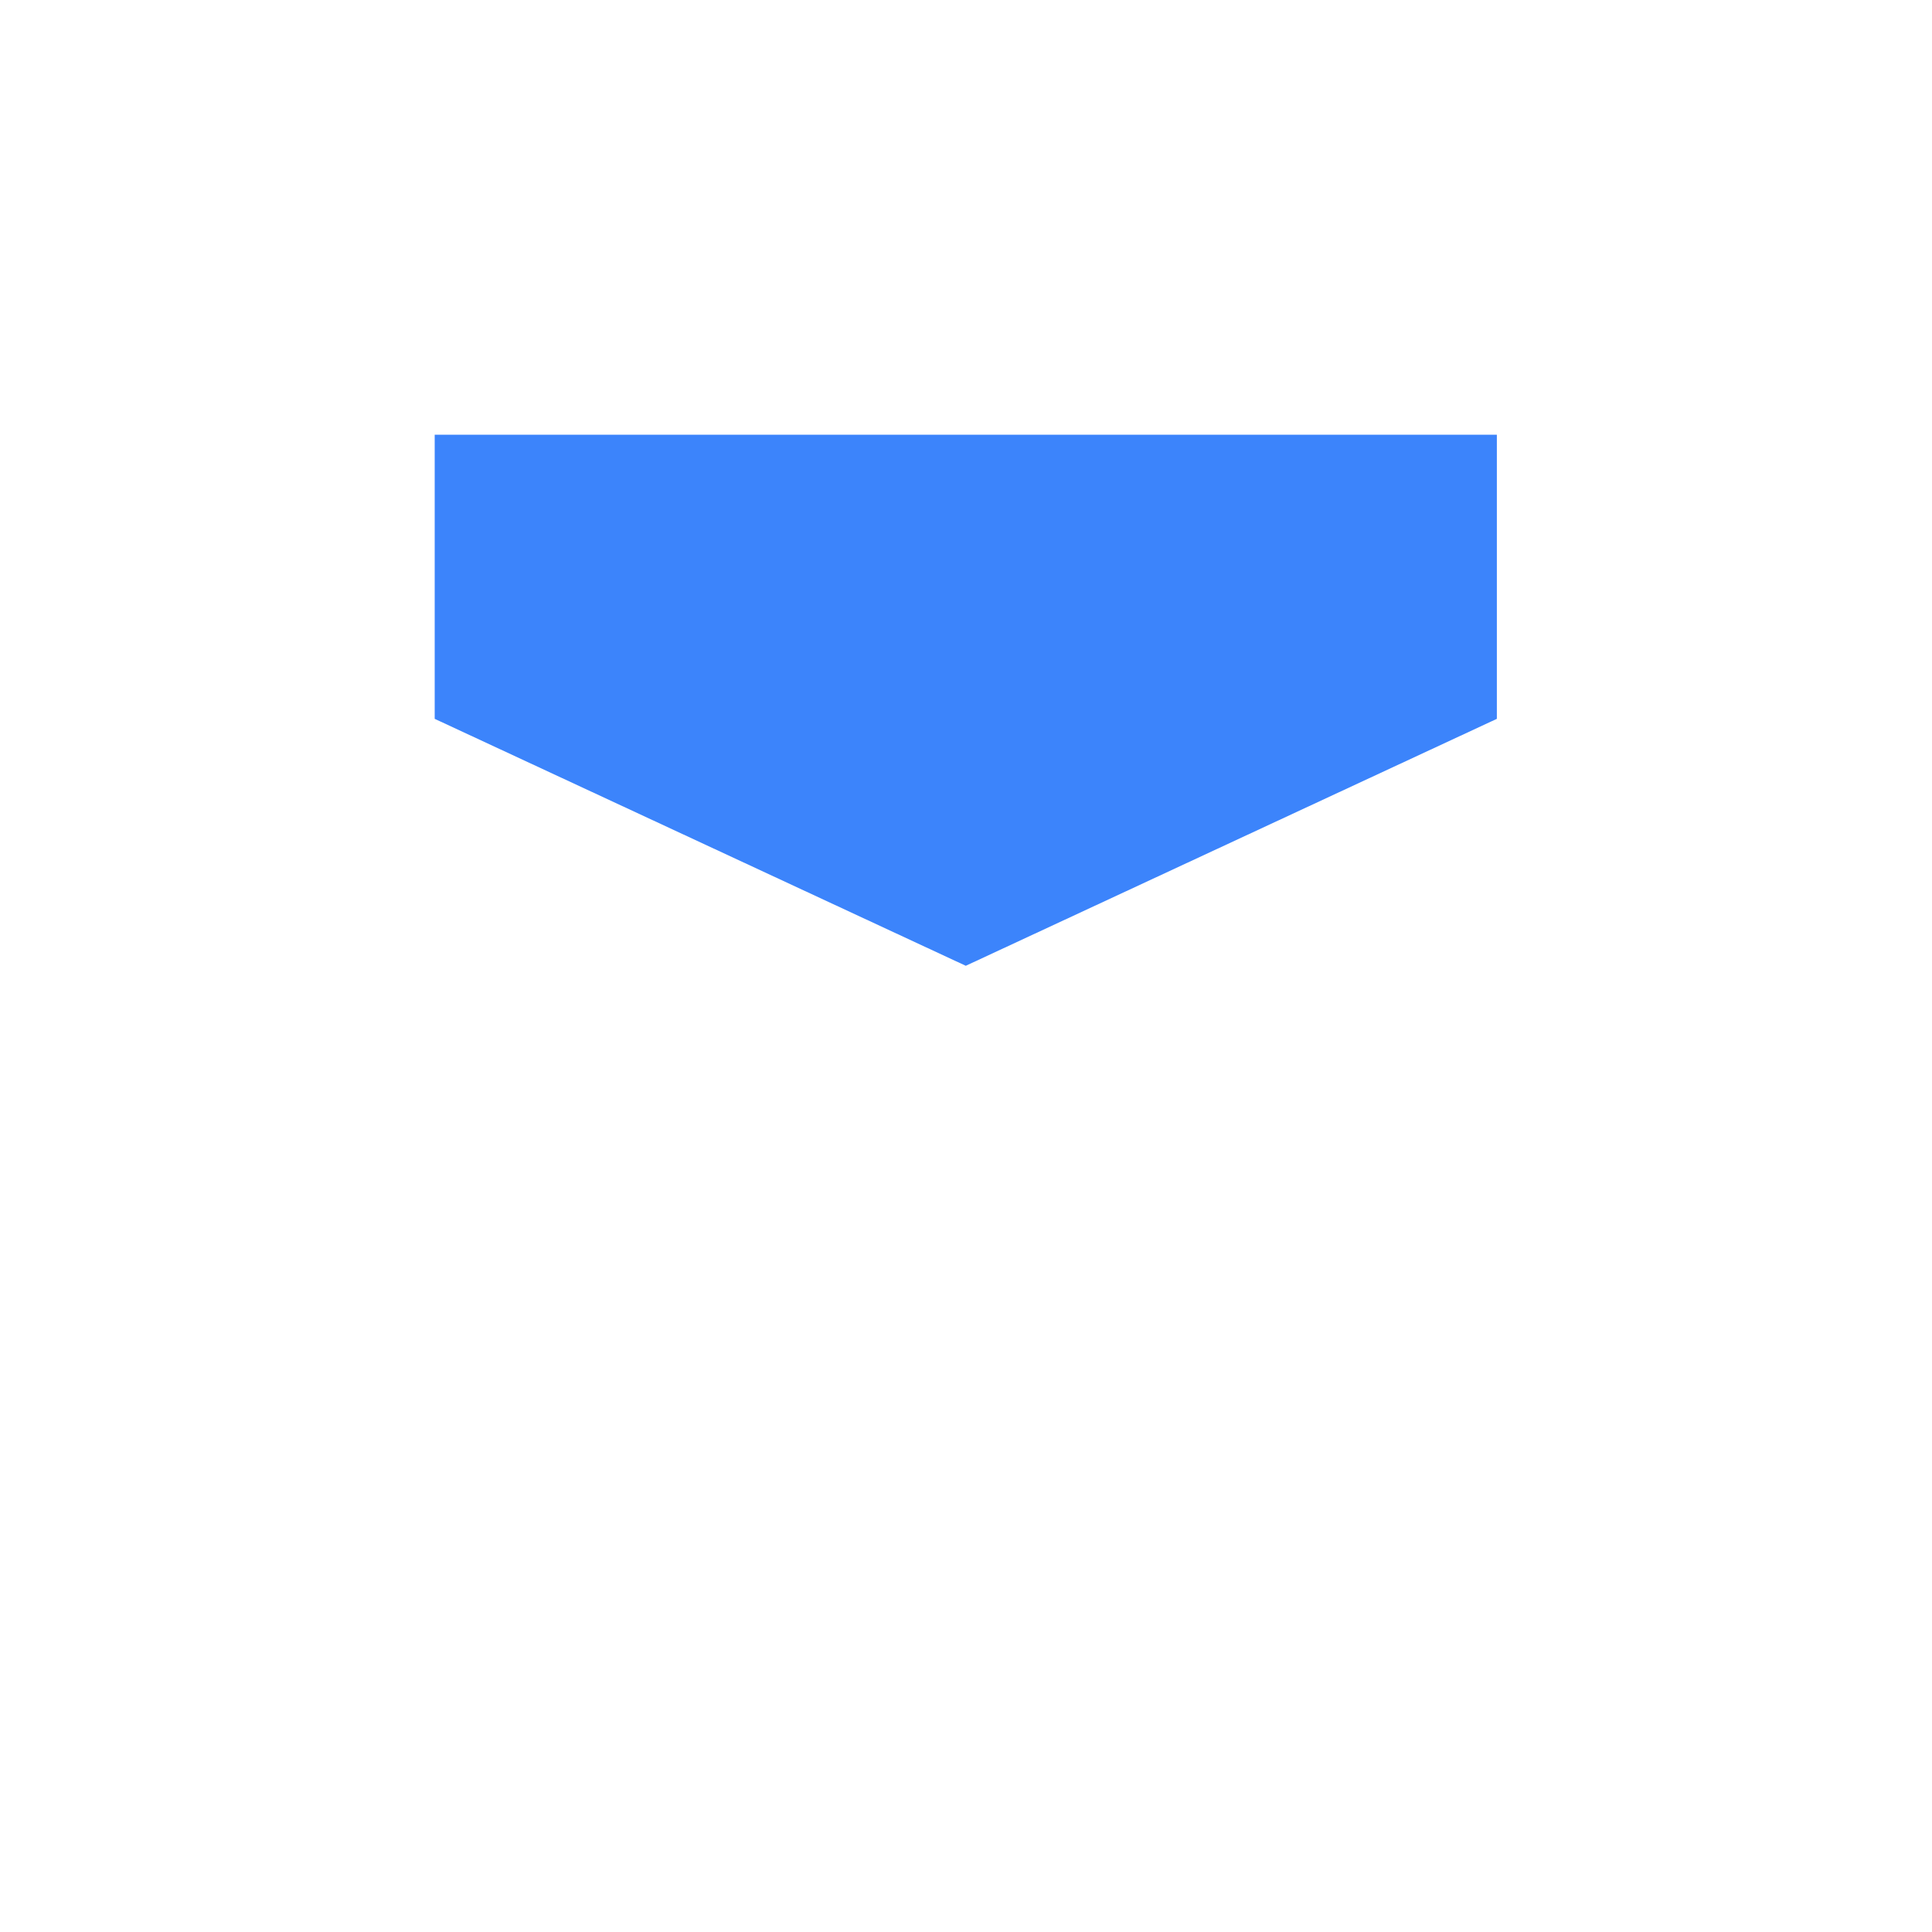
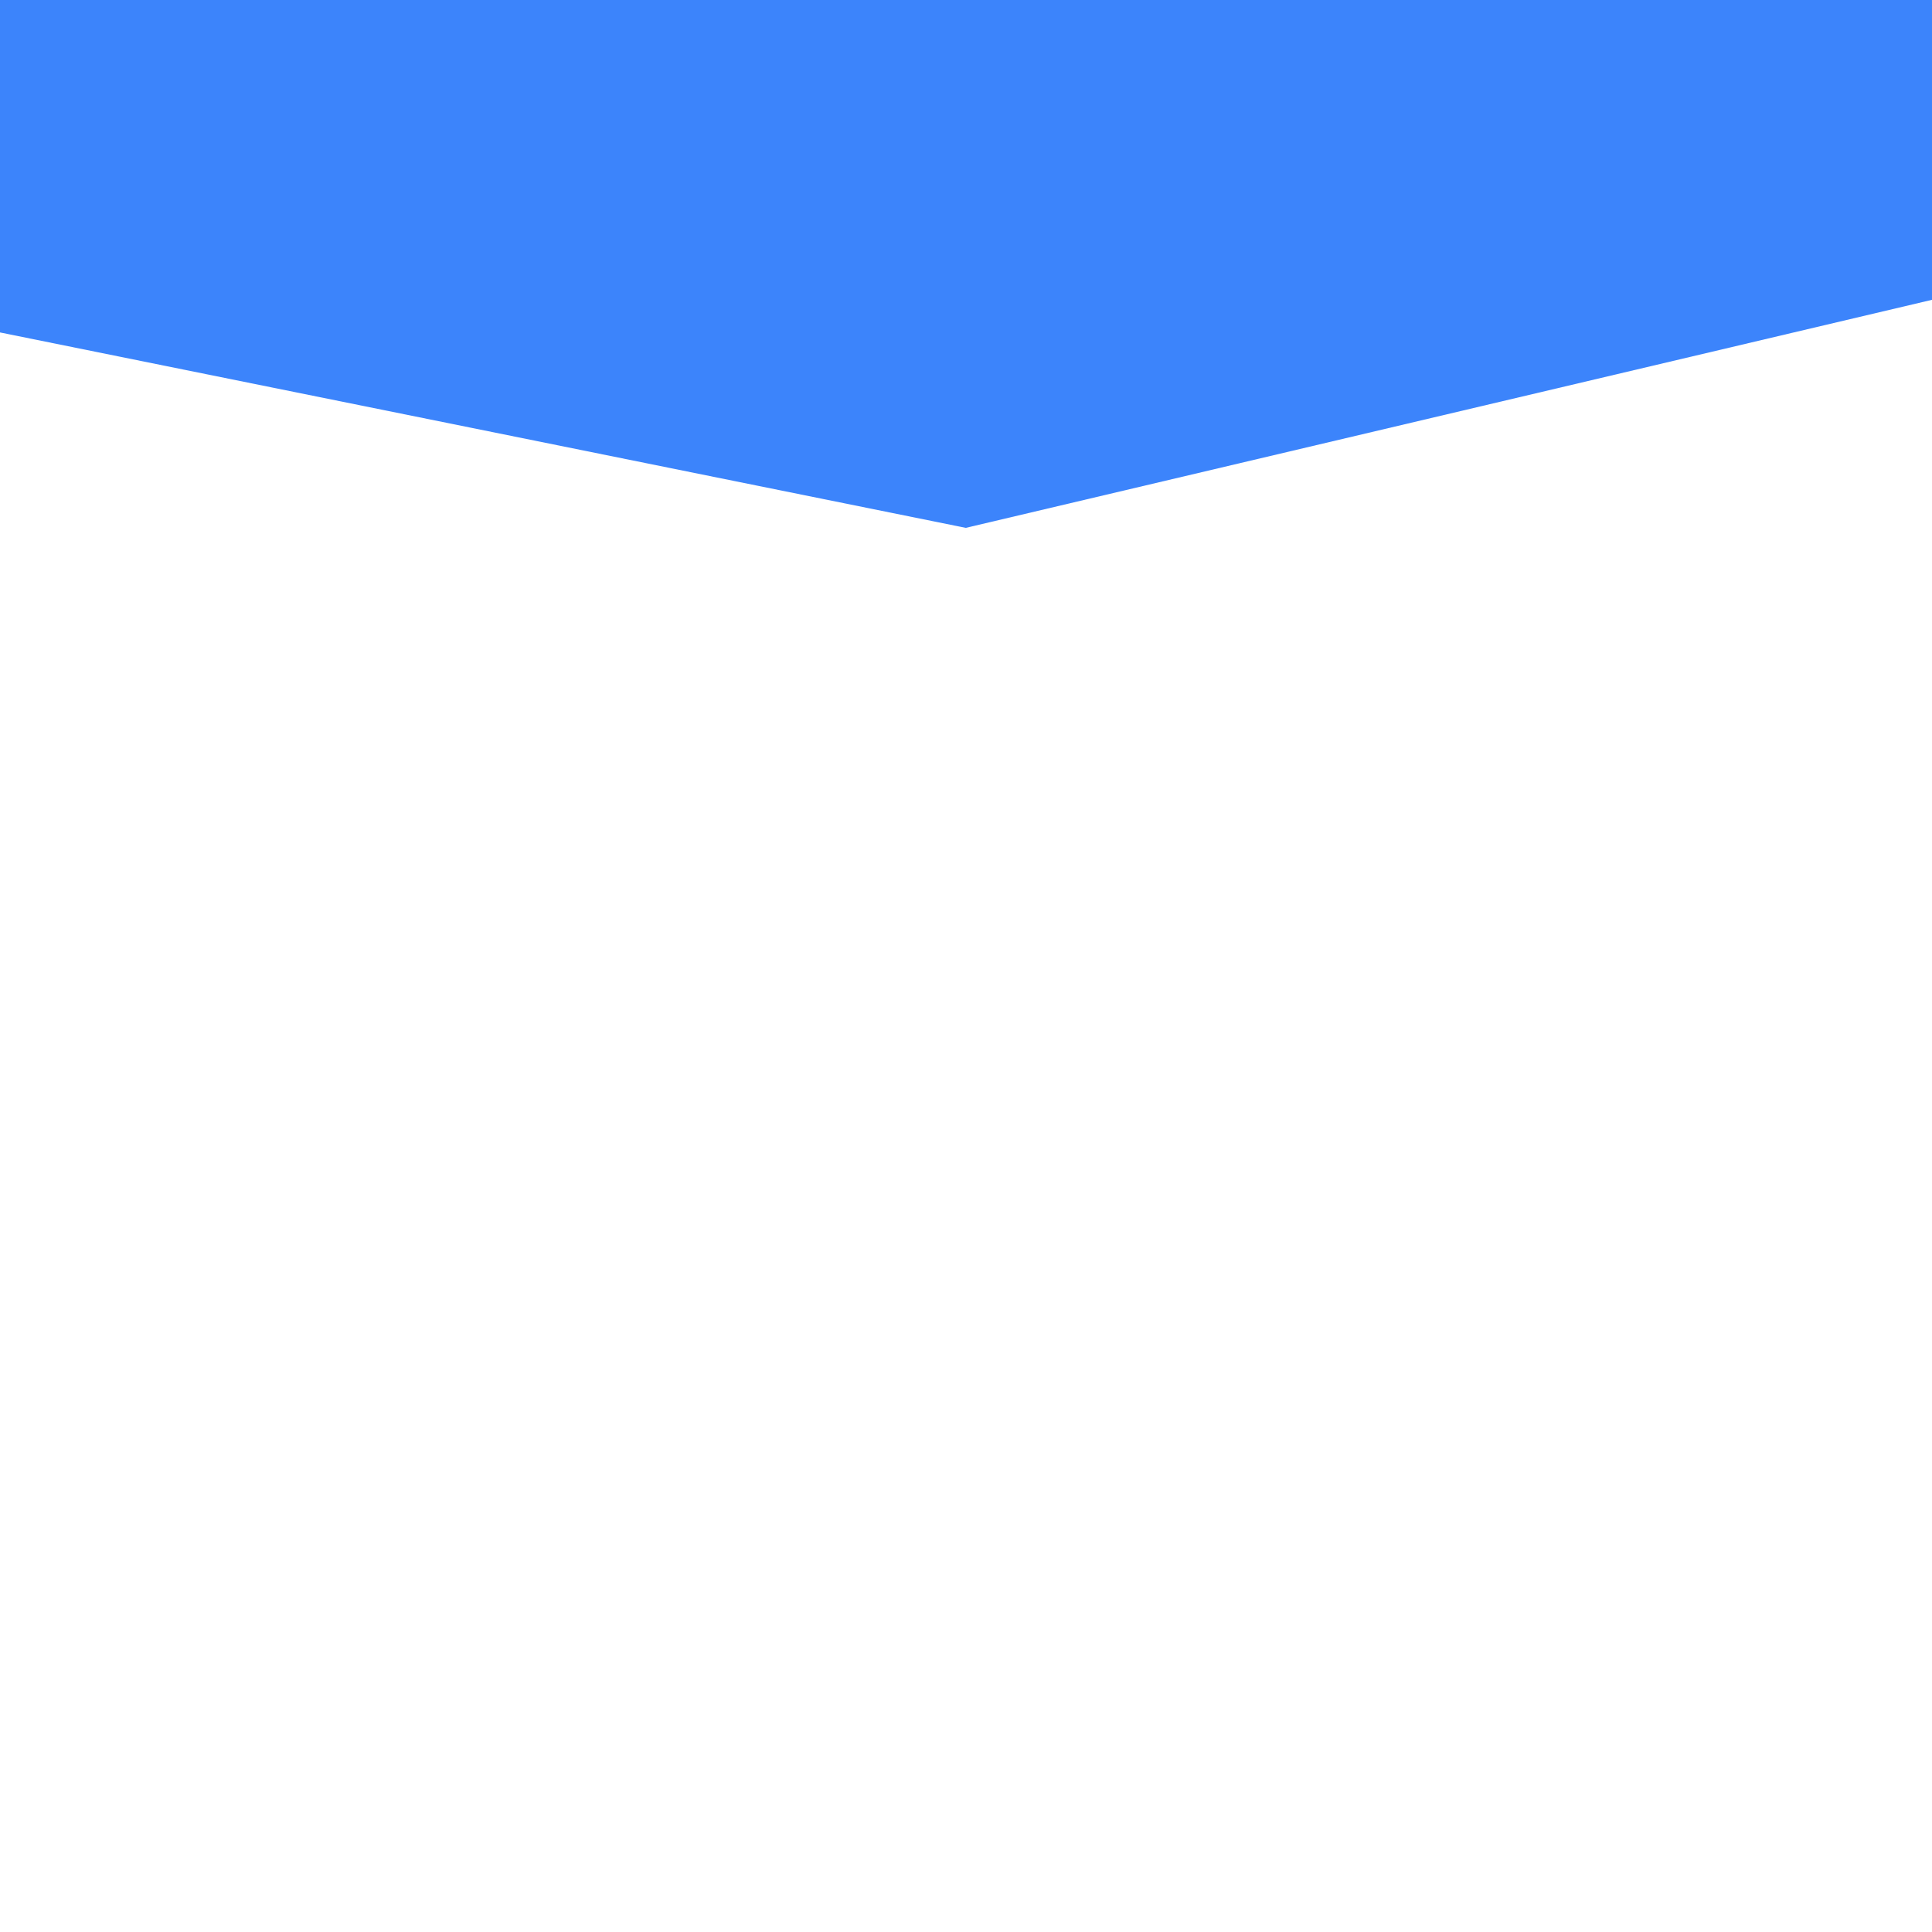
- <svg xmlns="http://www.w3.org/2000/svg" width="375pt" height="375pt" viewBox="0 0 375 375" version="1.2">
-   <g id="surface1">
-     <path style=" stroke:none;fill-rule:nonzero;fill:rgb(23.529%,51.759%,98.43%);fill-opacity:1;" d="M 187.457 84.375 L 84.375 84.375 L 84.375 139.527 L 187.457 187.457 L 290.539 139.527 L 290.539 84.375 Z M 187.457 84.375 " />
+ <svg xmlns="http://www.w3.org/2000/svg" width="375pt" height="375pt" viewBox="0 85 375 375" version="1.2">
+   <g id="surface2">
+     <path stroke="none" fillRule="nonzero" fill="rgb(23.529%,51.759%,98.43%)" fillOpacity="1" d="M 187.457 84.375 L 0 84.375 L 0 149.527 L 187.457 187.457 L 390.539 139.527 L 390.539 84.375 Z M 187.457 84.375 " />
  </g>
</svg>
